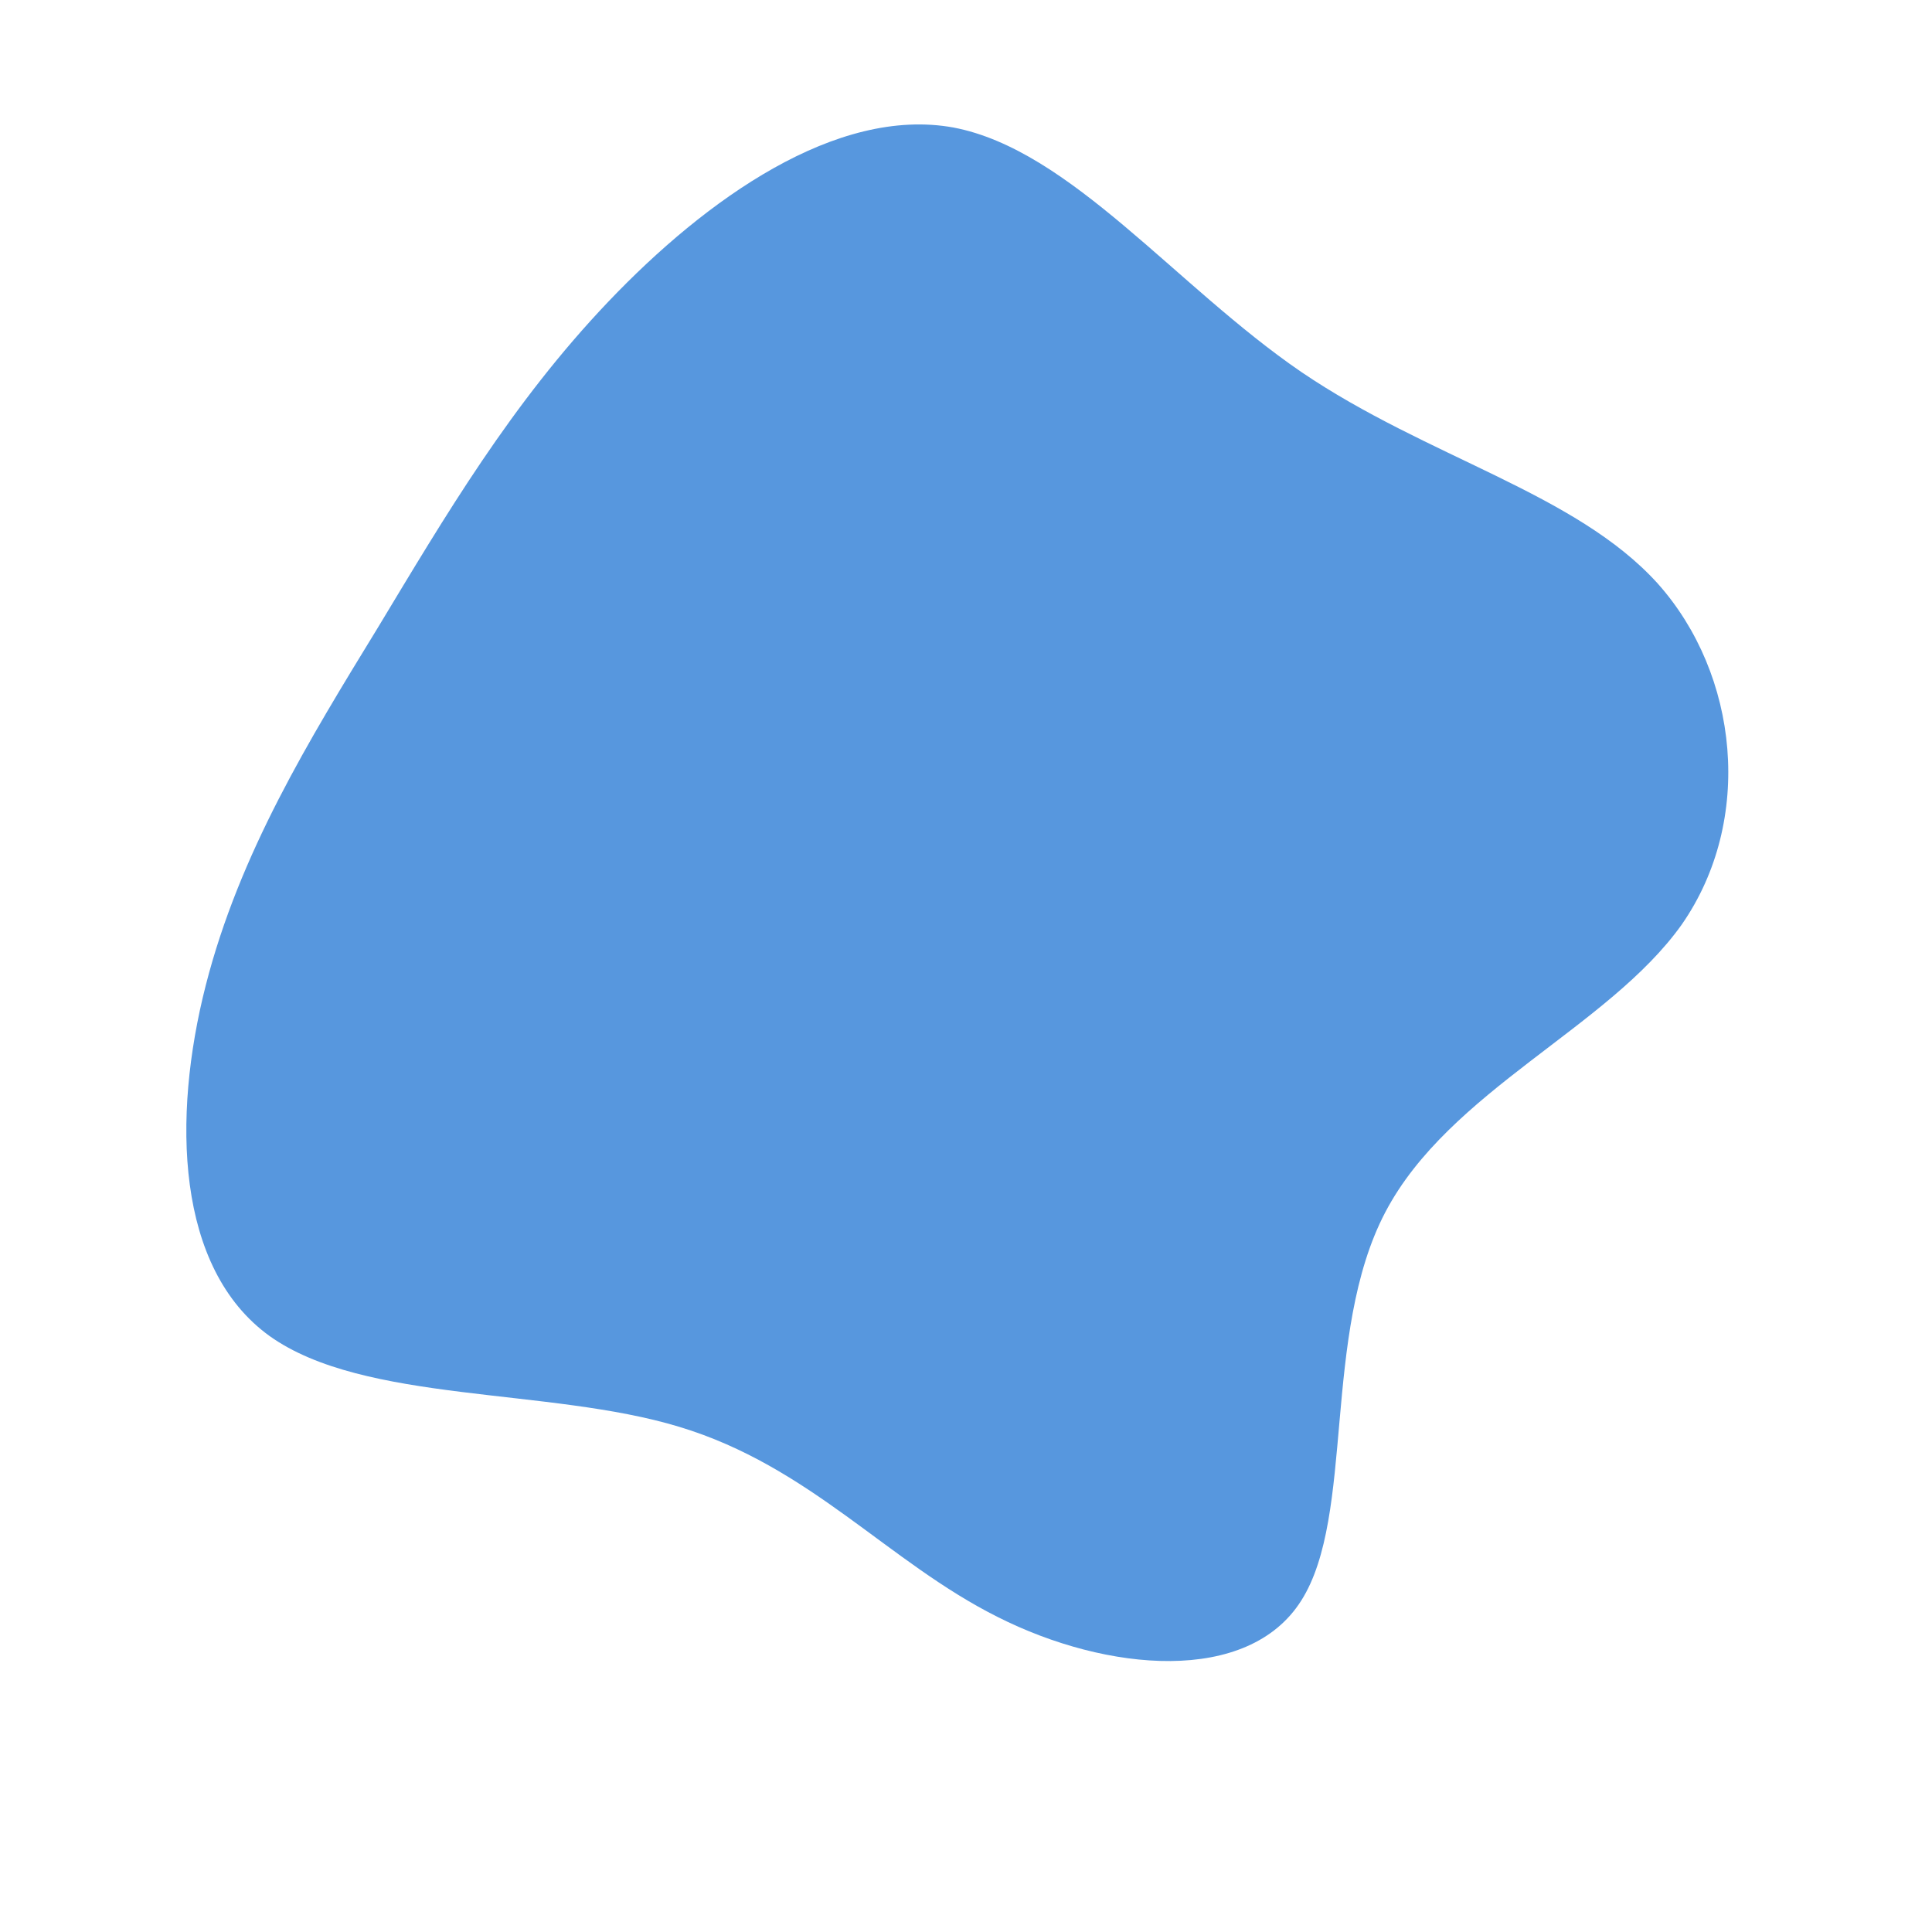
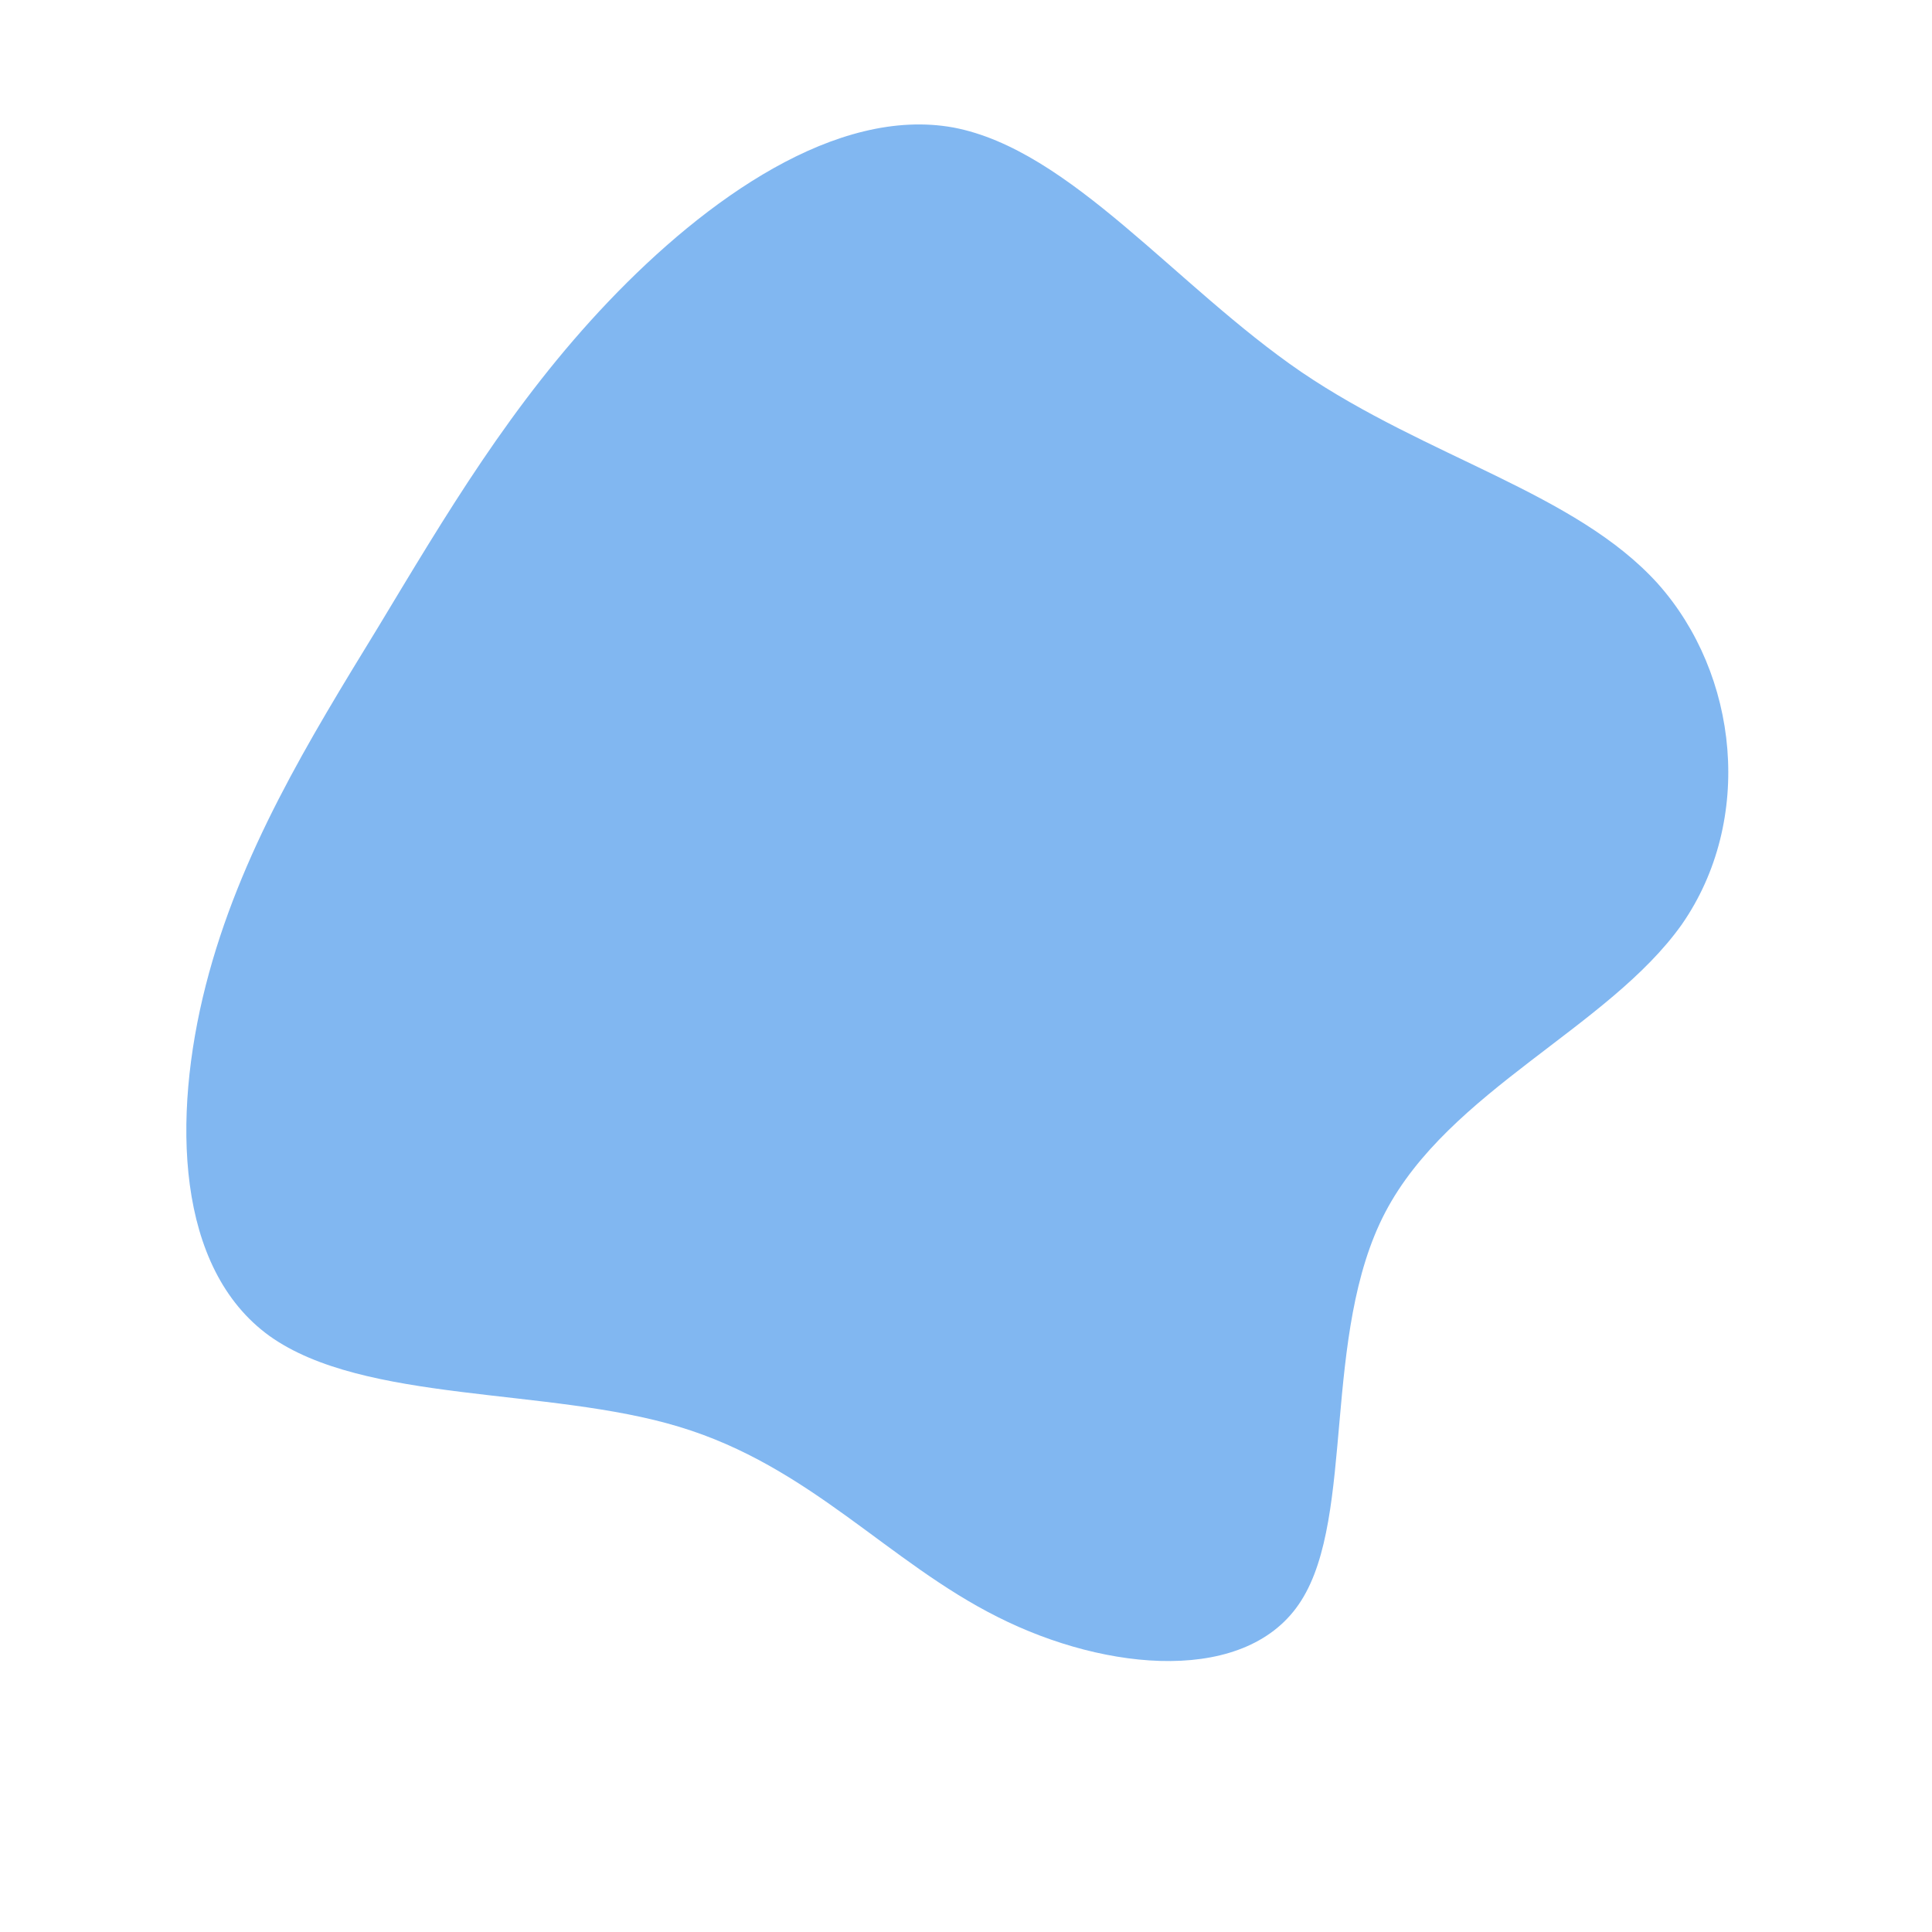
<svg xmlns="http://www.w3.org/2000/svg" viewBox="0 0 200 200">
-   <path fill="#5797de" d="M34.7,-61.5C47.8,-52.6,63.1,-49,71.6,-39.6C80,-30.2,81.6,-15.1,74.1,-4.3C66.5,6.4,50,12.9,43.4,25.5C36.8,38.1,40.3,56.9,34.7,65.7C29.2,74.4,14.6,73.1,3.3,67.4C-8.1,61.7,-16.1,51.8,-29.7,47.7C-43.2,43.6,-62.3,45.3,-72.1,38.3C-81.8,31.3,-82.2,15.7,-78.7,2C-75.2,-11.7,-68,-23.4,-60.9,-35C-53.9,-46.6,-47.1,-58.2,-37,-68.8C-26.9,-79.4,-13.4,-89,-1.3,-86.8C10.8,-84.5,21.7,-70.4,34.7,-61.5Z" transform="translate(100 100)" />
+   <path fill="#81b7f1" d="M34.7,-61.5C47.8,-52.6,63.1,-49,71.6,-39.6C80,-30.2,81.6,-15.1,74.1,-4.3C66.5,6.4,50,12.9,43.4,25.5C36.8,38.1,40.3,56.9,34.7,65.7C29.2,74.4,14.6,73.1,3.3,67.4C-8.1,61.7,-16.1,51.8,-29.7,47.7C-43.2,43.6,-62.3,45.3,-72.1,38.3C-81.8,31.3,-82.2,15.7,-78.7,2C-75.2,-11.7,-68,-23.4,-60.9,-35C-53.9,-46.6,-47.1,-58.2,-37,-68.8C-26.9,-79.4,-13.4,-89,-1.3,-86.8C10.8,-84.5,21.7,-70.4,34.7,-61.5Z" transform="translate(100 100)" />
</svg>
